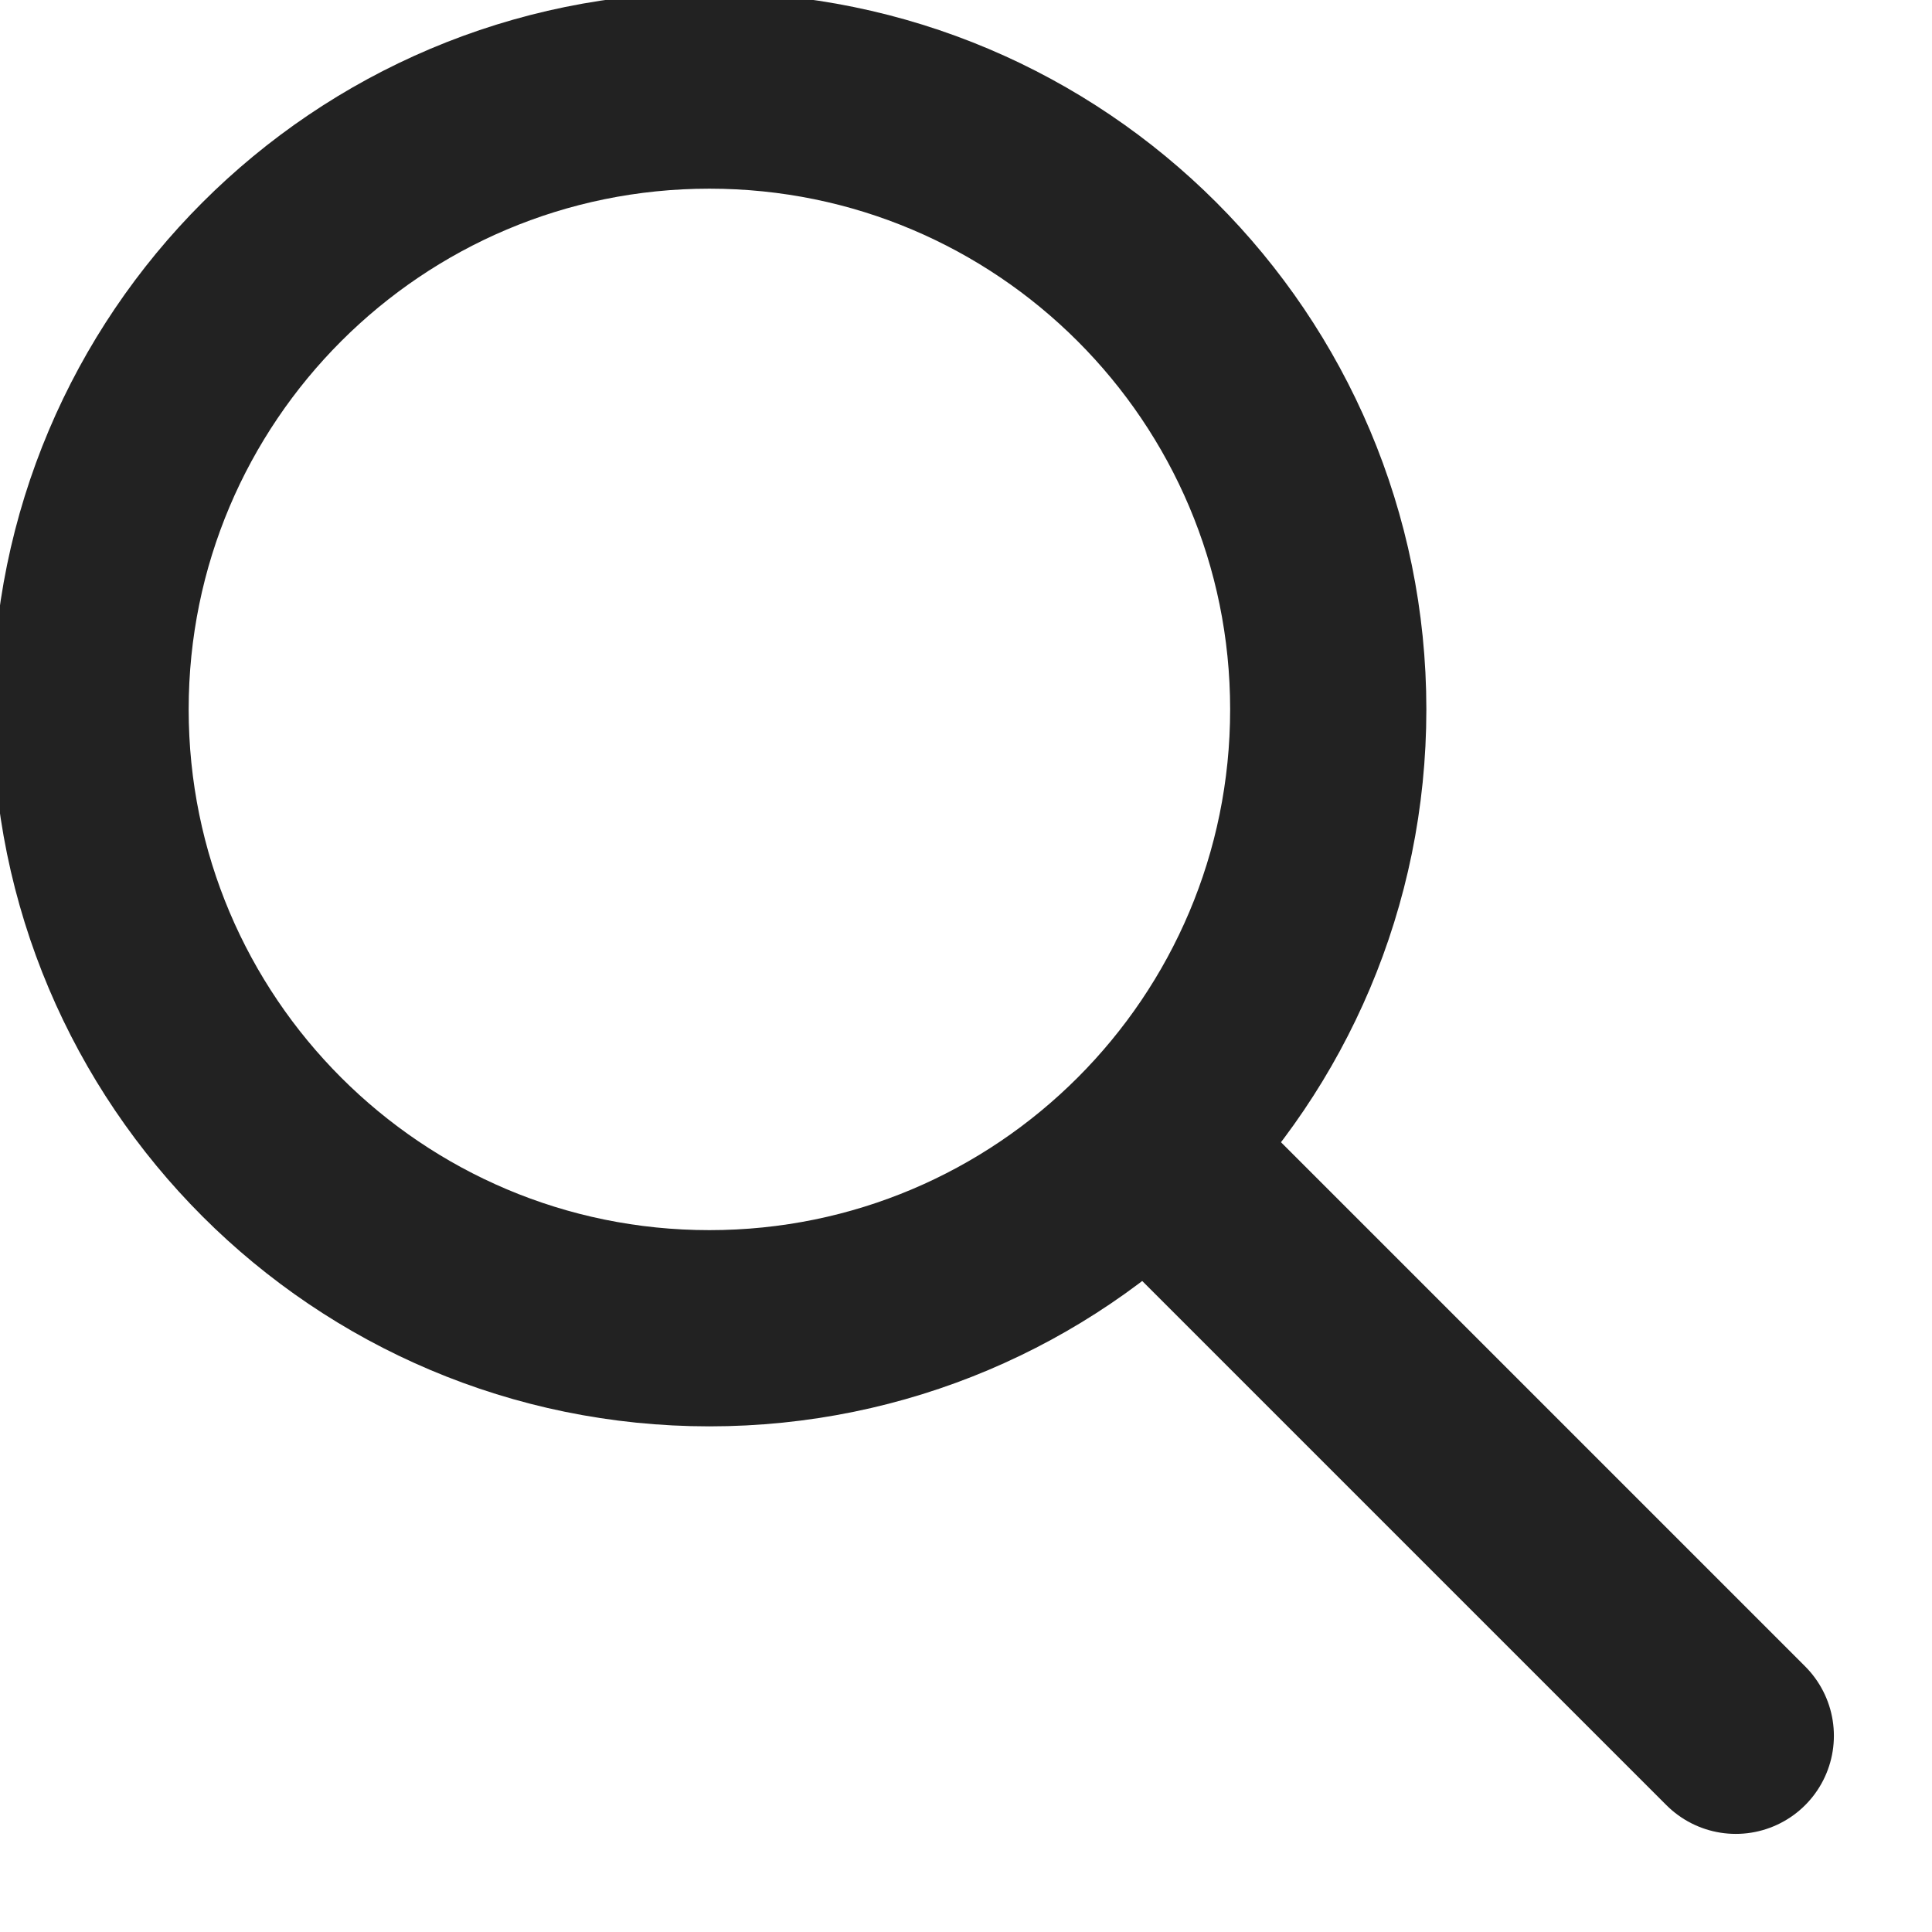
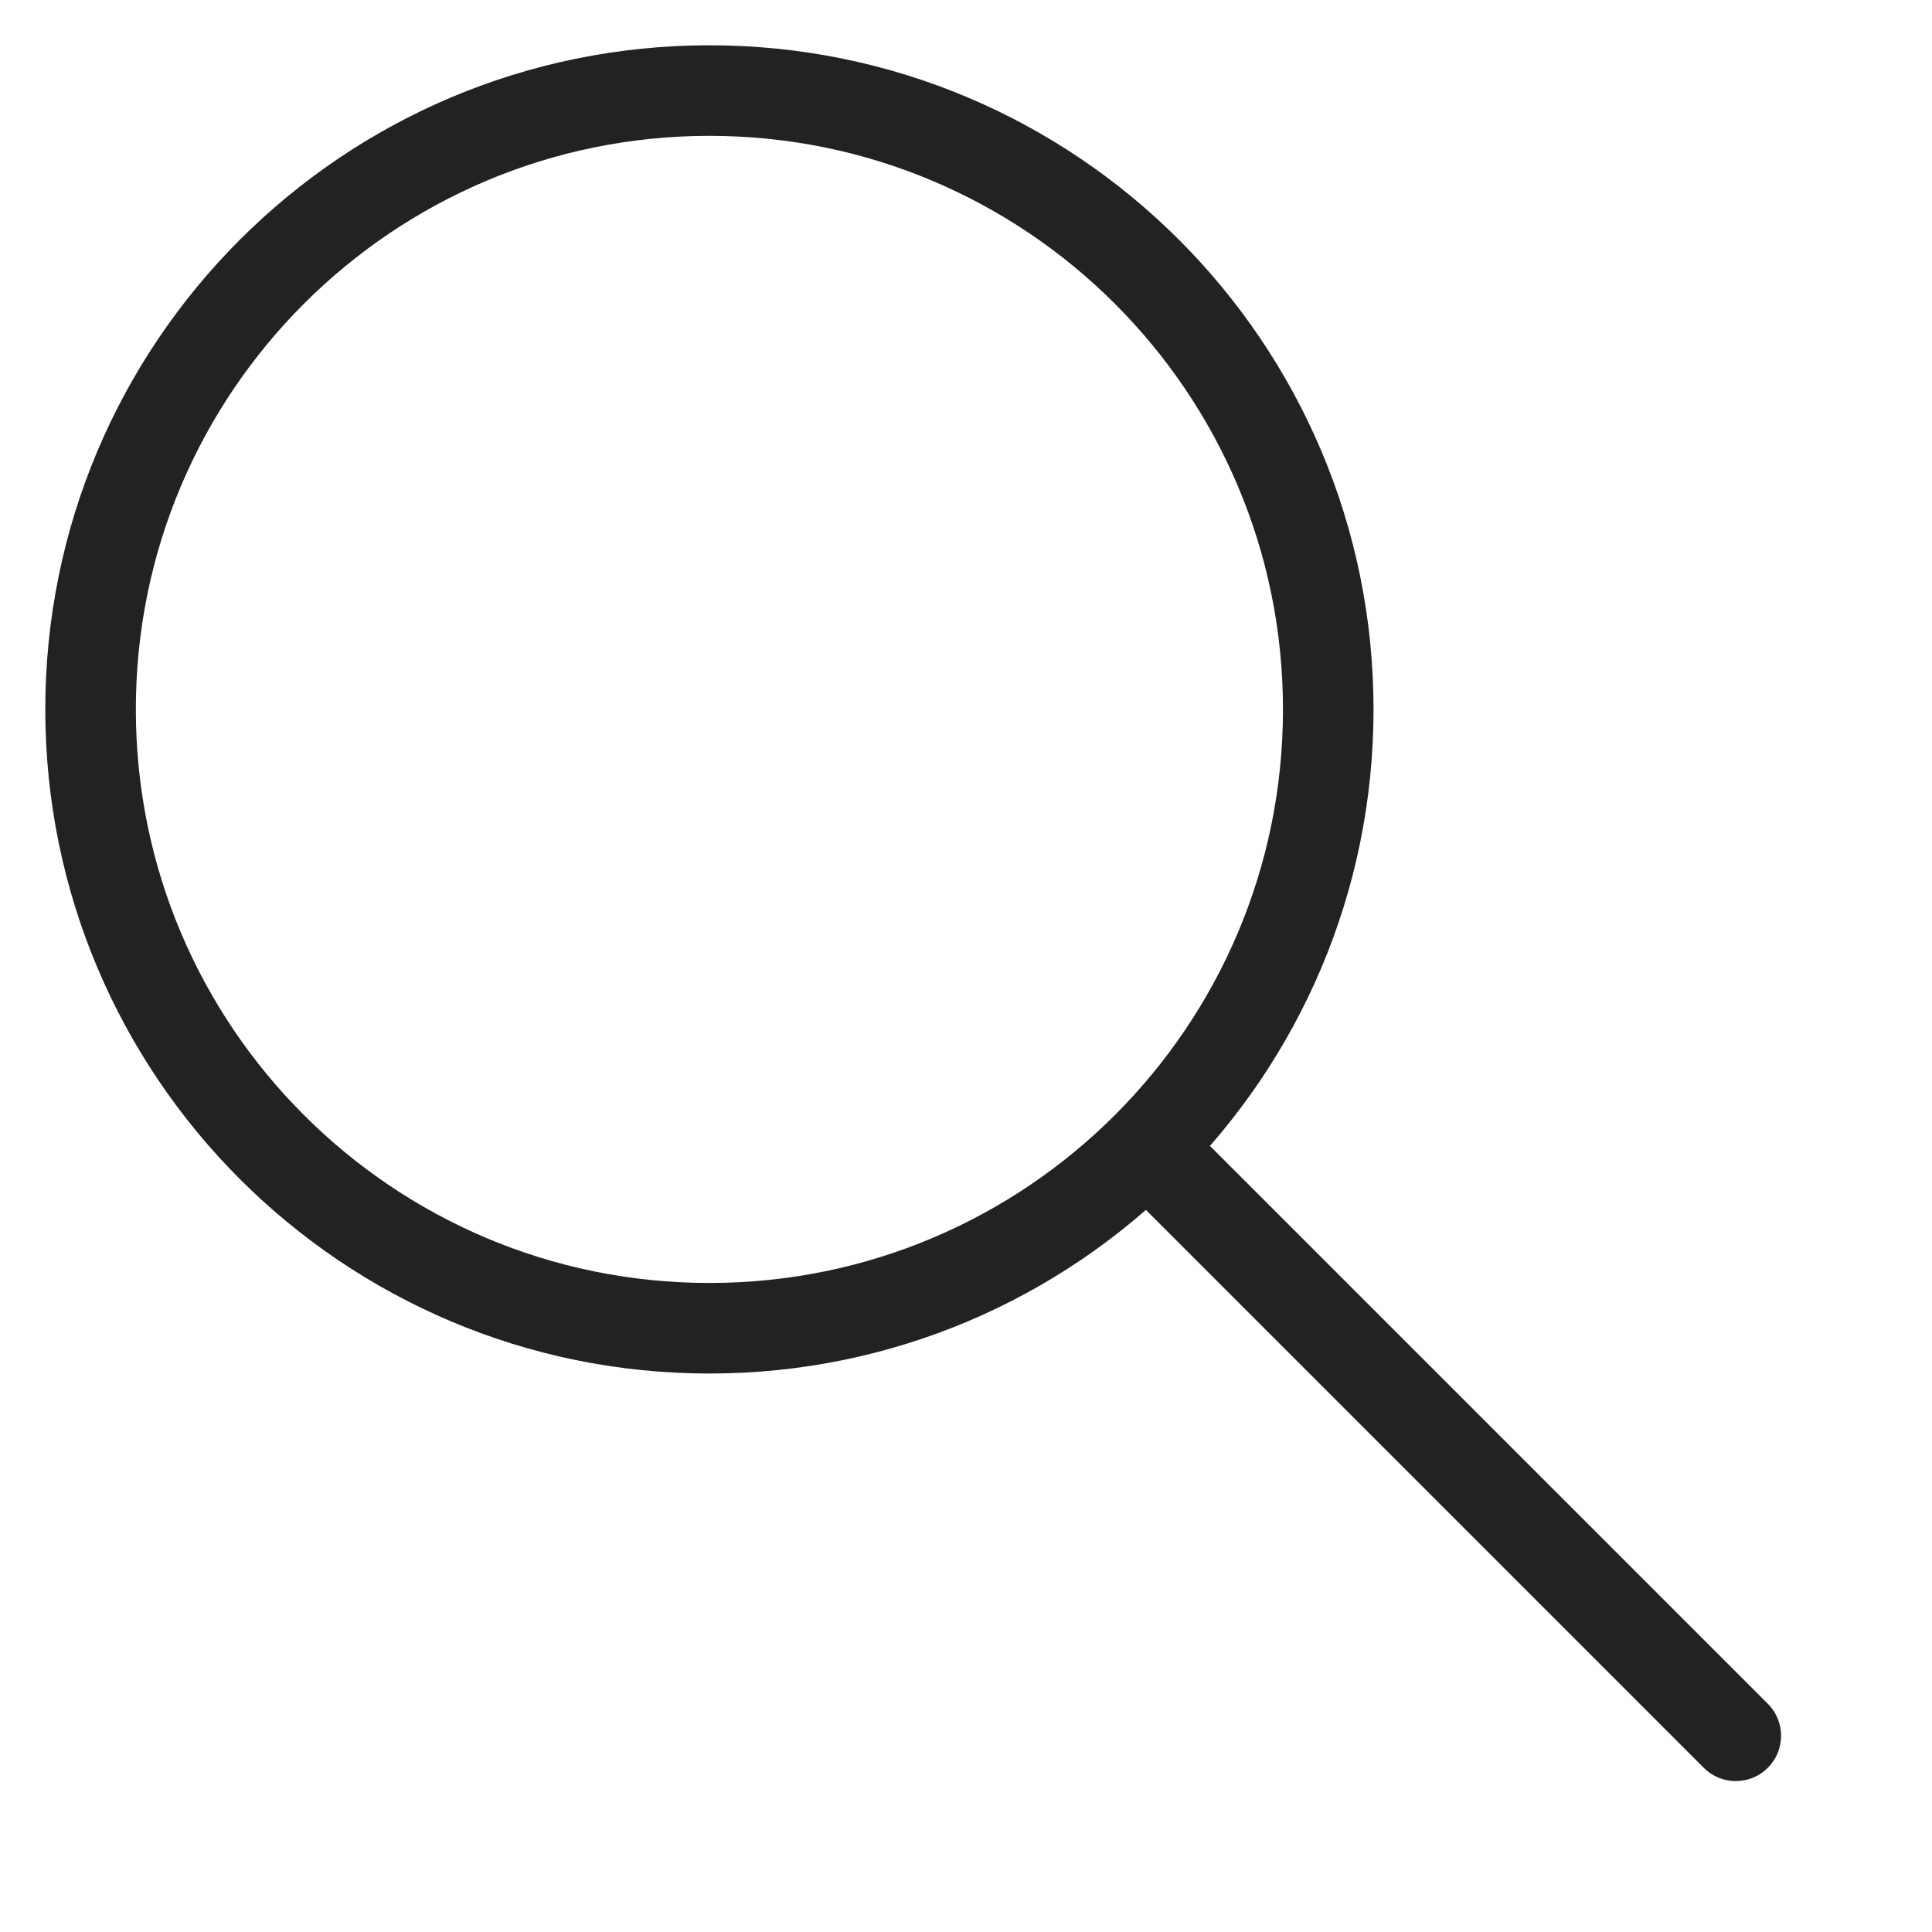
<svg xmlns="http://www.w3.org/2000/svg" viewBox="0 0 64 64" width="64" height="64">
-   <g fill="none" stroke="#222222" stroke-width="6.5" stroke-linecap="round" stroke-linejoin="round">
+   <g fill="none" stroke="#222222" stroke-width="3" stroke-linecap="round" stroke-linejoin="round">
    <circle cx="23.5" cy="23.5" r="20.5" />
    <path d="M38.5 38.5l19 19" />
  </g>
</svg>
